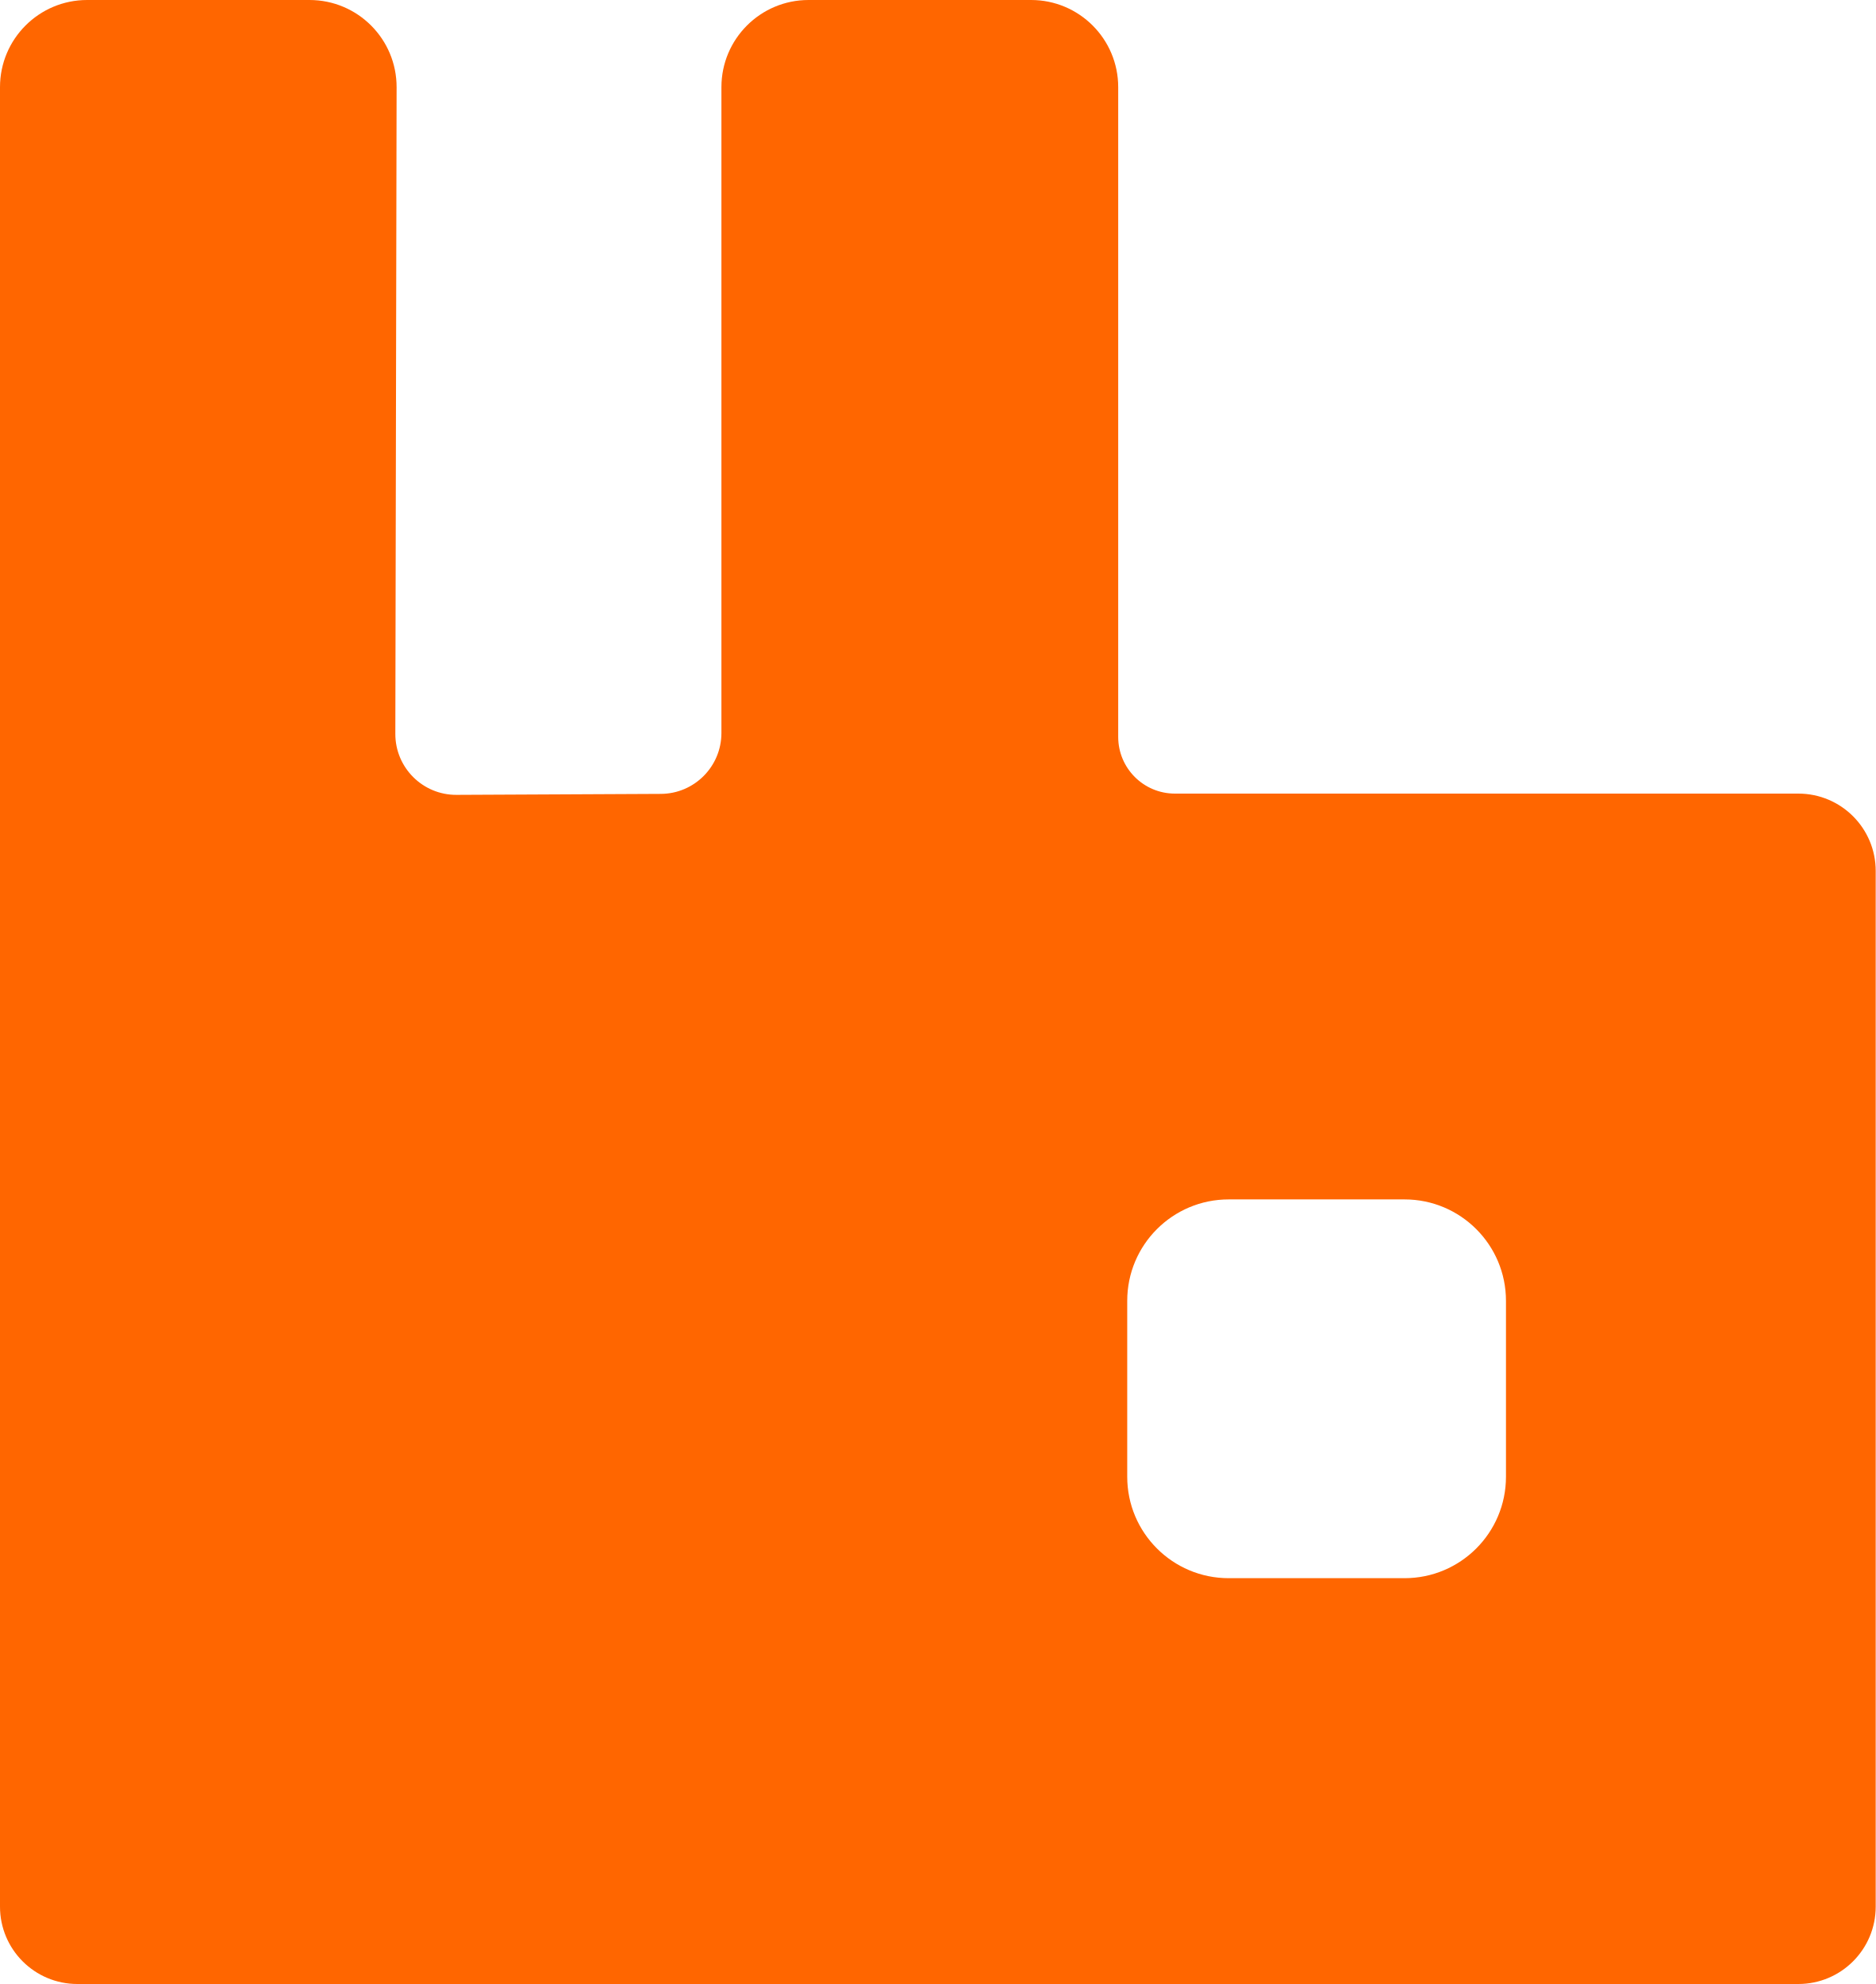
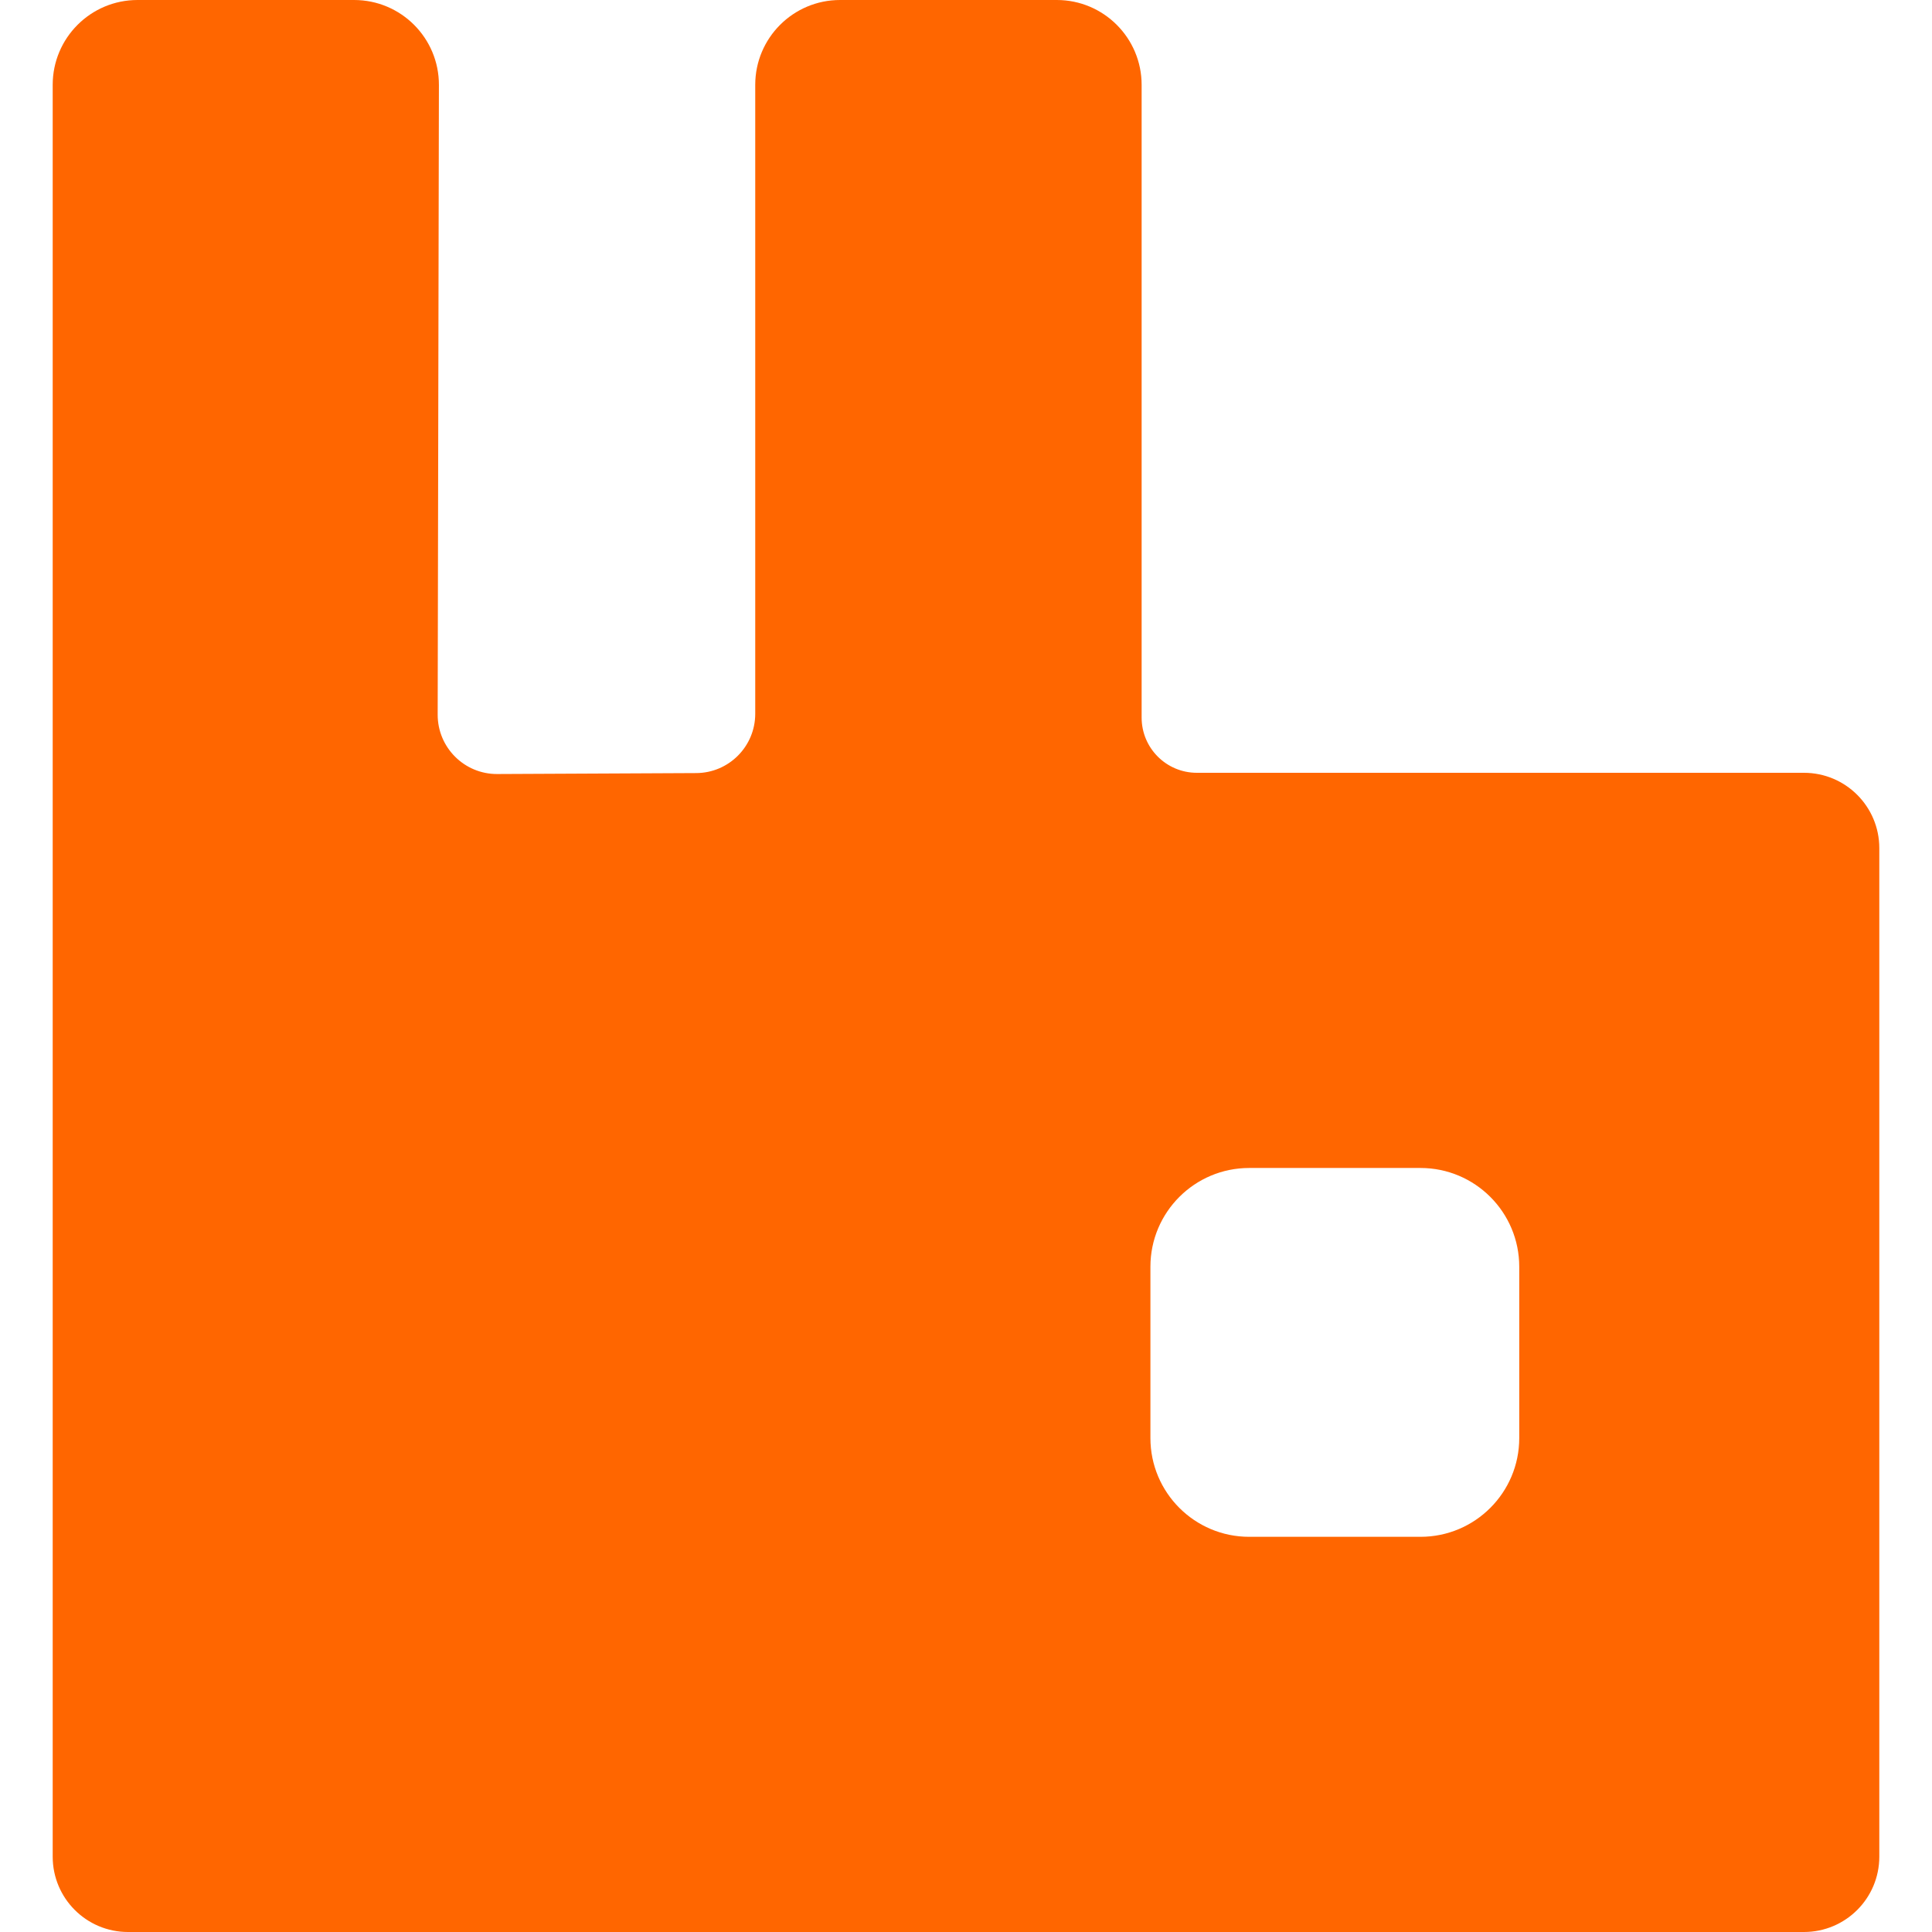
- <svg xmlns="http://www.w3.org/2000/svg" preserveAspectRatio="xMidYMid" viewBox="0 0 256 270.77">
+ <svg xmlns="http://www.w3.org/2000/svg" width="250" height="250" preserveAspectRatio="xMidYMid" viewBox="0 0 256 270.77">
  <path d="M245.44 108.308h-85.09a7.738 7.738 0 0 1-7.735-7.734v-88.68C152.615 5.327 147.29 0 140.726 0h-30.375c-6.568 0-11.89 5.327-11.89 11.894v88.143c0 4.573-3.697 8.29-8.27 8.31l-27.885.133c-4.612.025-8.359-3.717-8.35-8.325l.173-88.241C54.144 5.337 48.817 0 42.24 0H11.89C5.321 0 0 5.327 0 11.894V260.21c0 5.834 4.726 10.56 10.555 10.56H245.44c5.834 0 10.56-4.726 10.56-10.56V118.868c0-5.834-4.726-10.56-10.56-10.56zm-39.902 93.233c0 7.645-6.198 13.844-13.843 13.844H167.69c-7.646 0-13.844-6.199-13.844-13.844v-24.005c0-7.646 6.198-13.844 13.844-13.844h24.005c7.645 0 13.843 6.198 13.843 13.844v24.005z" fill="#F60" />
</svg>
